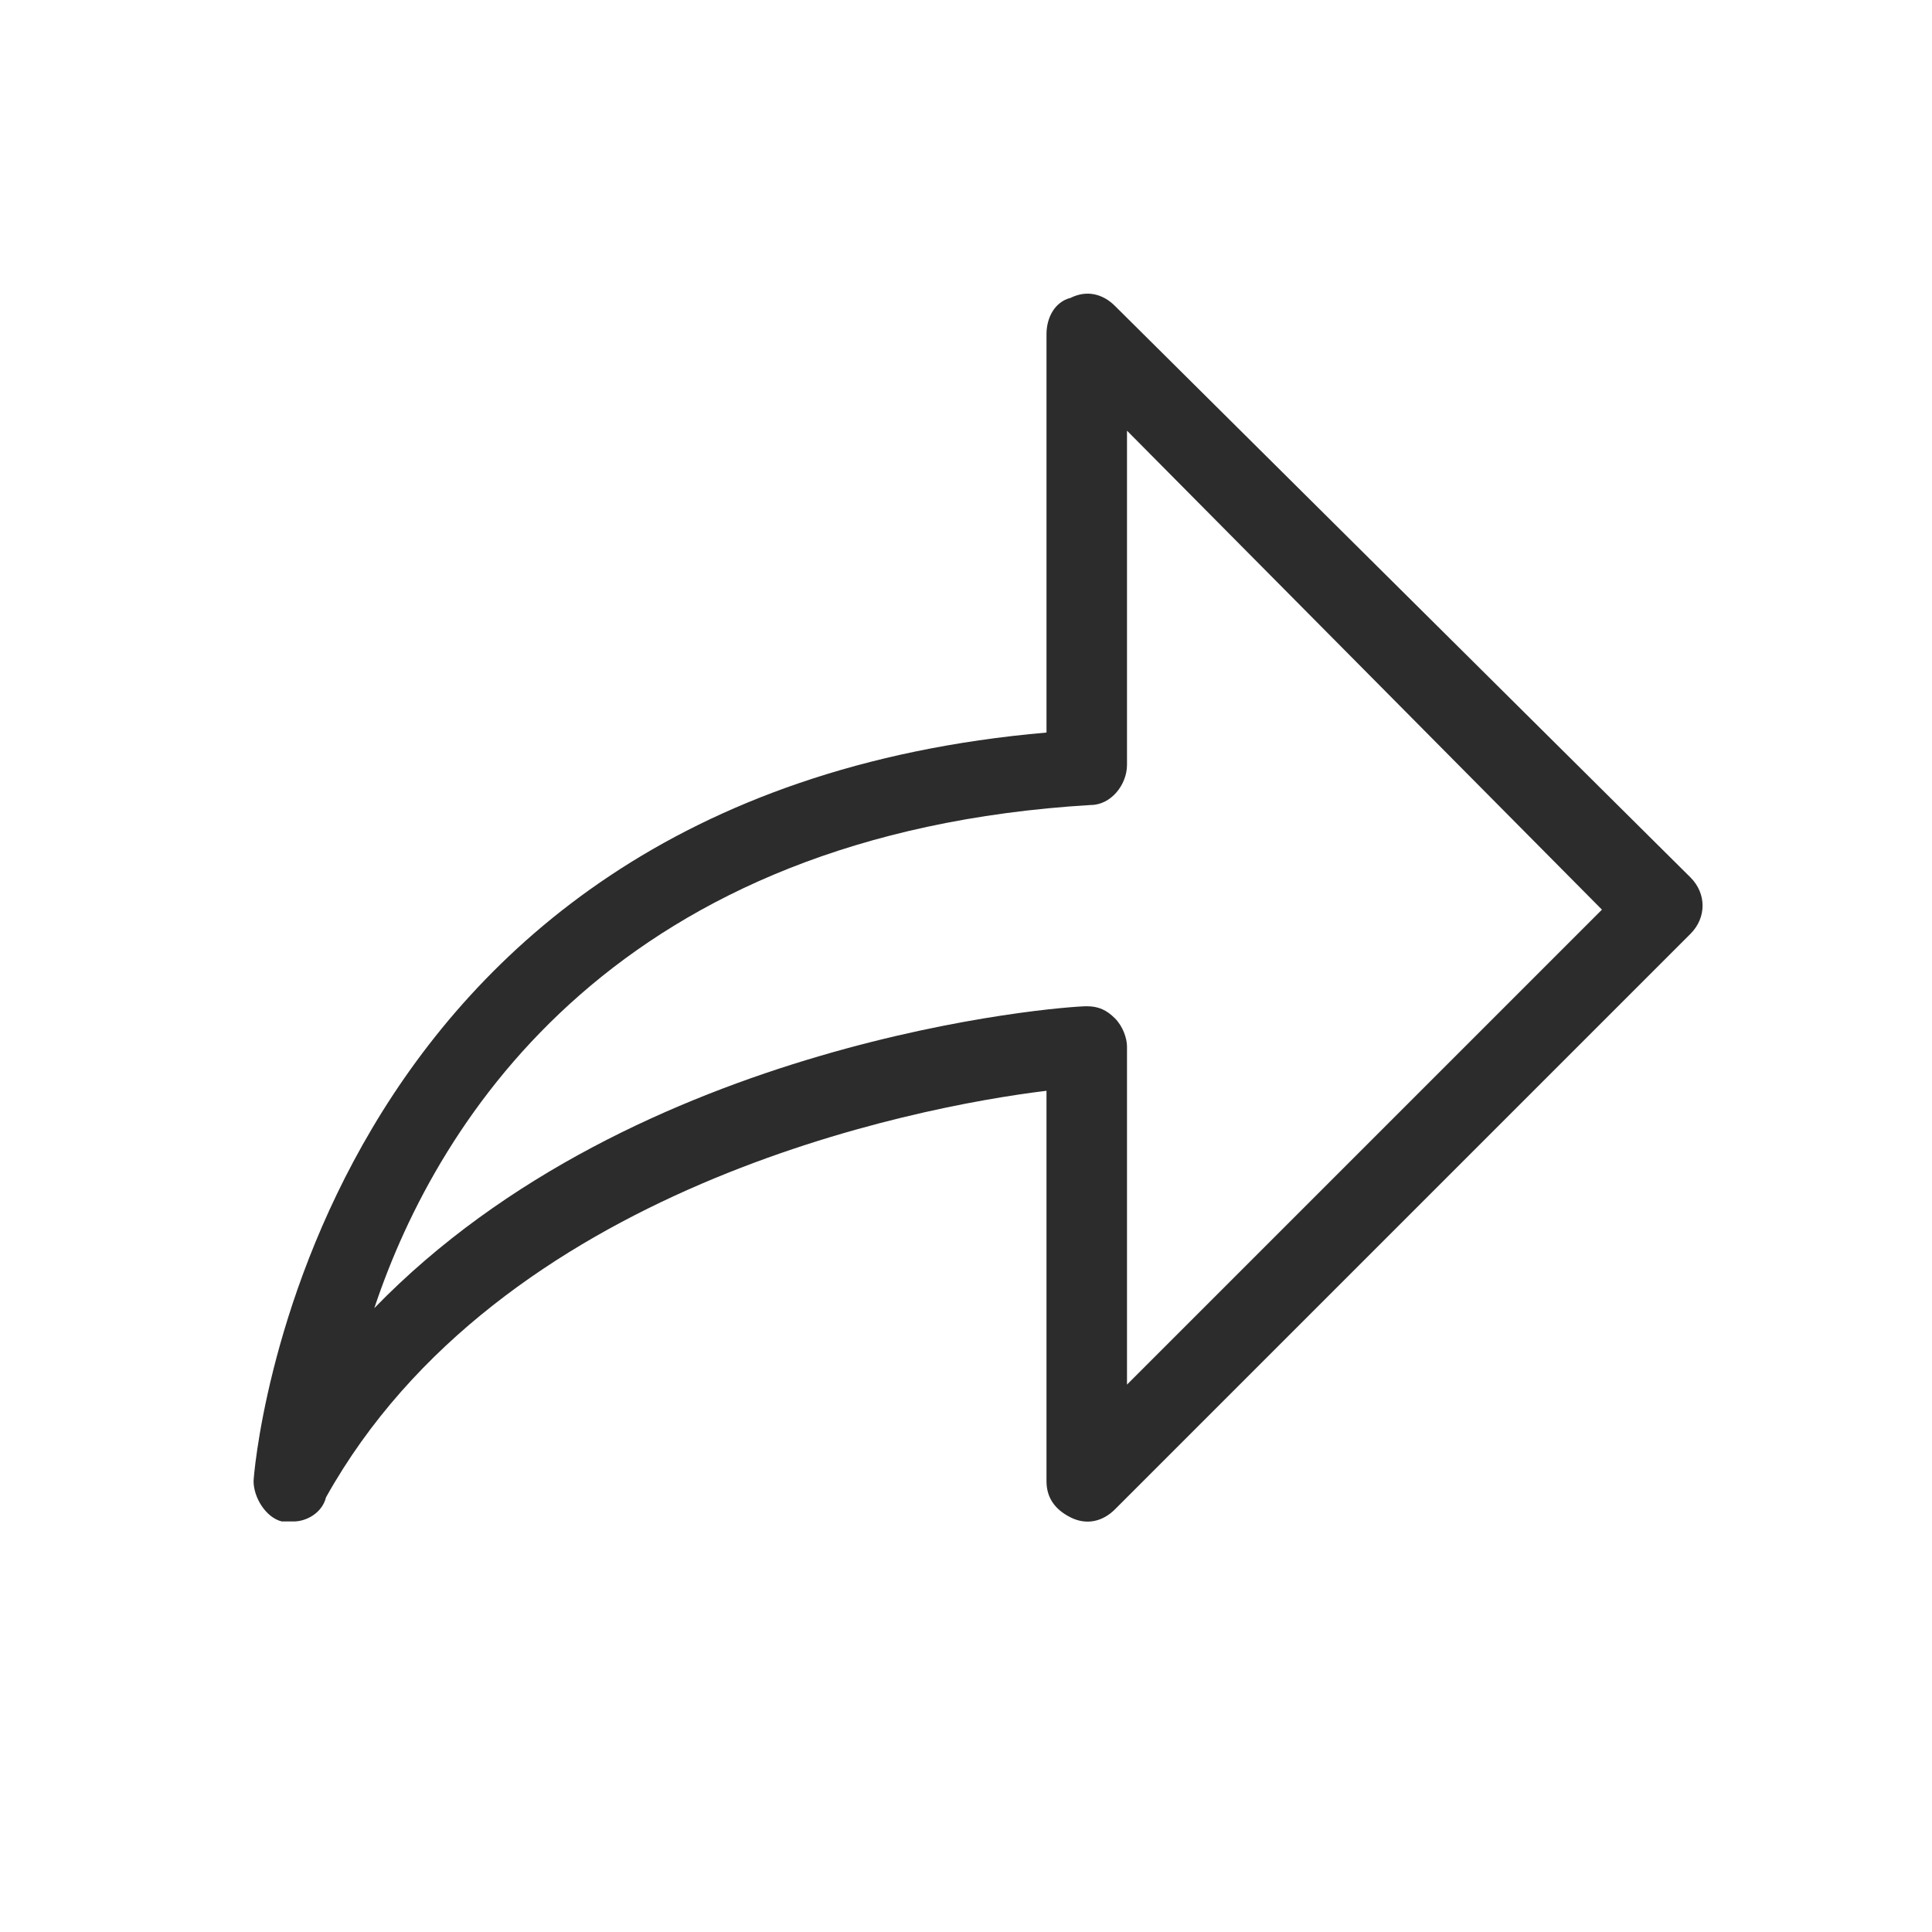
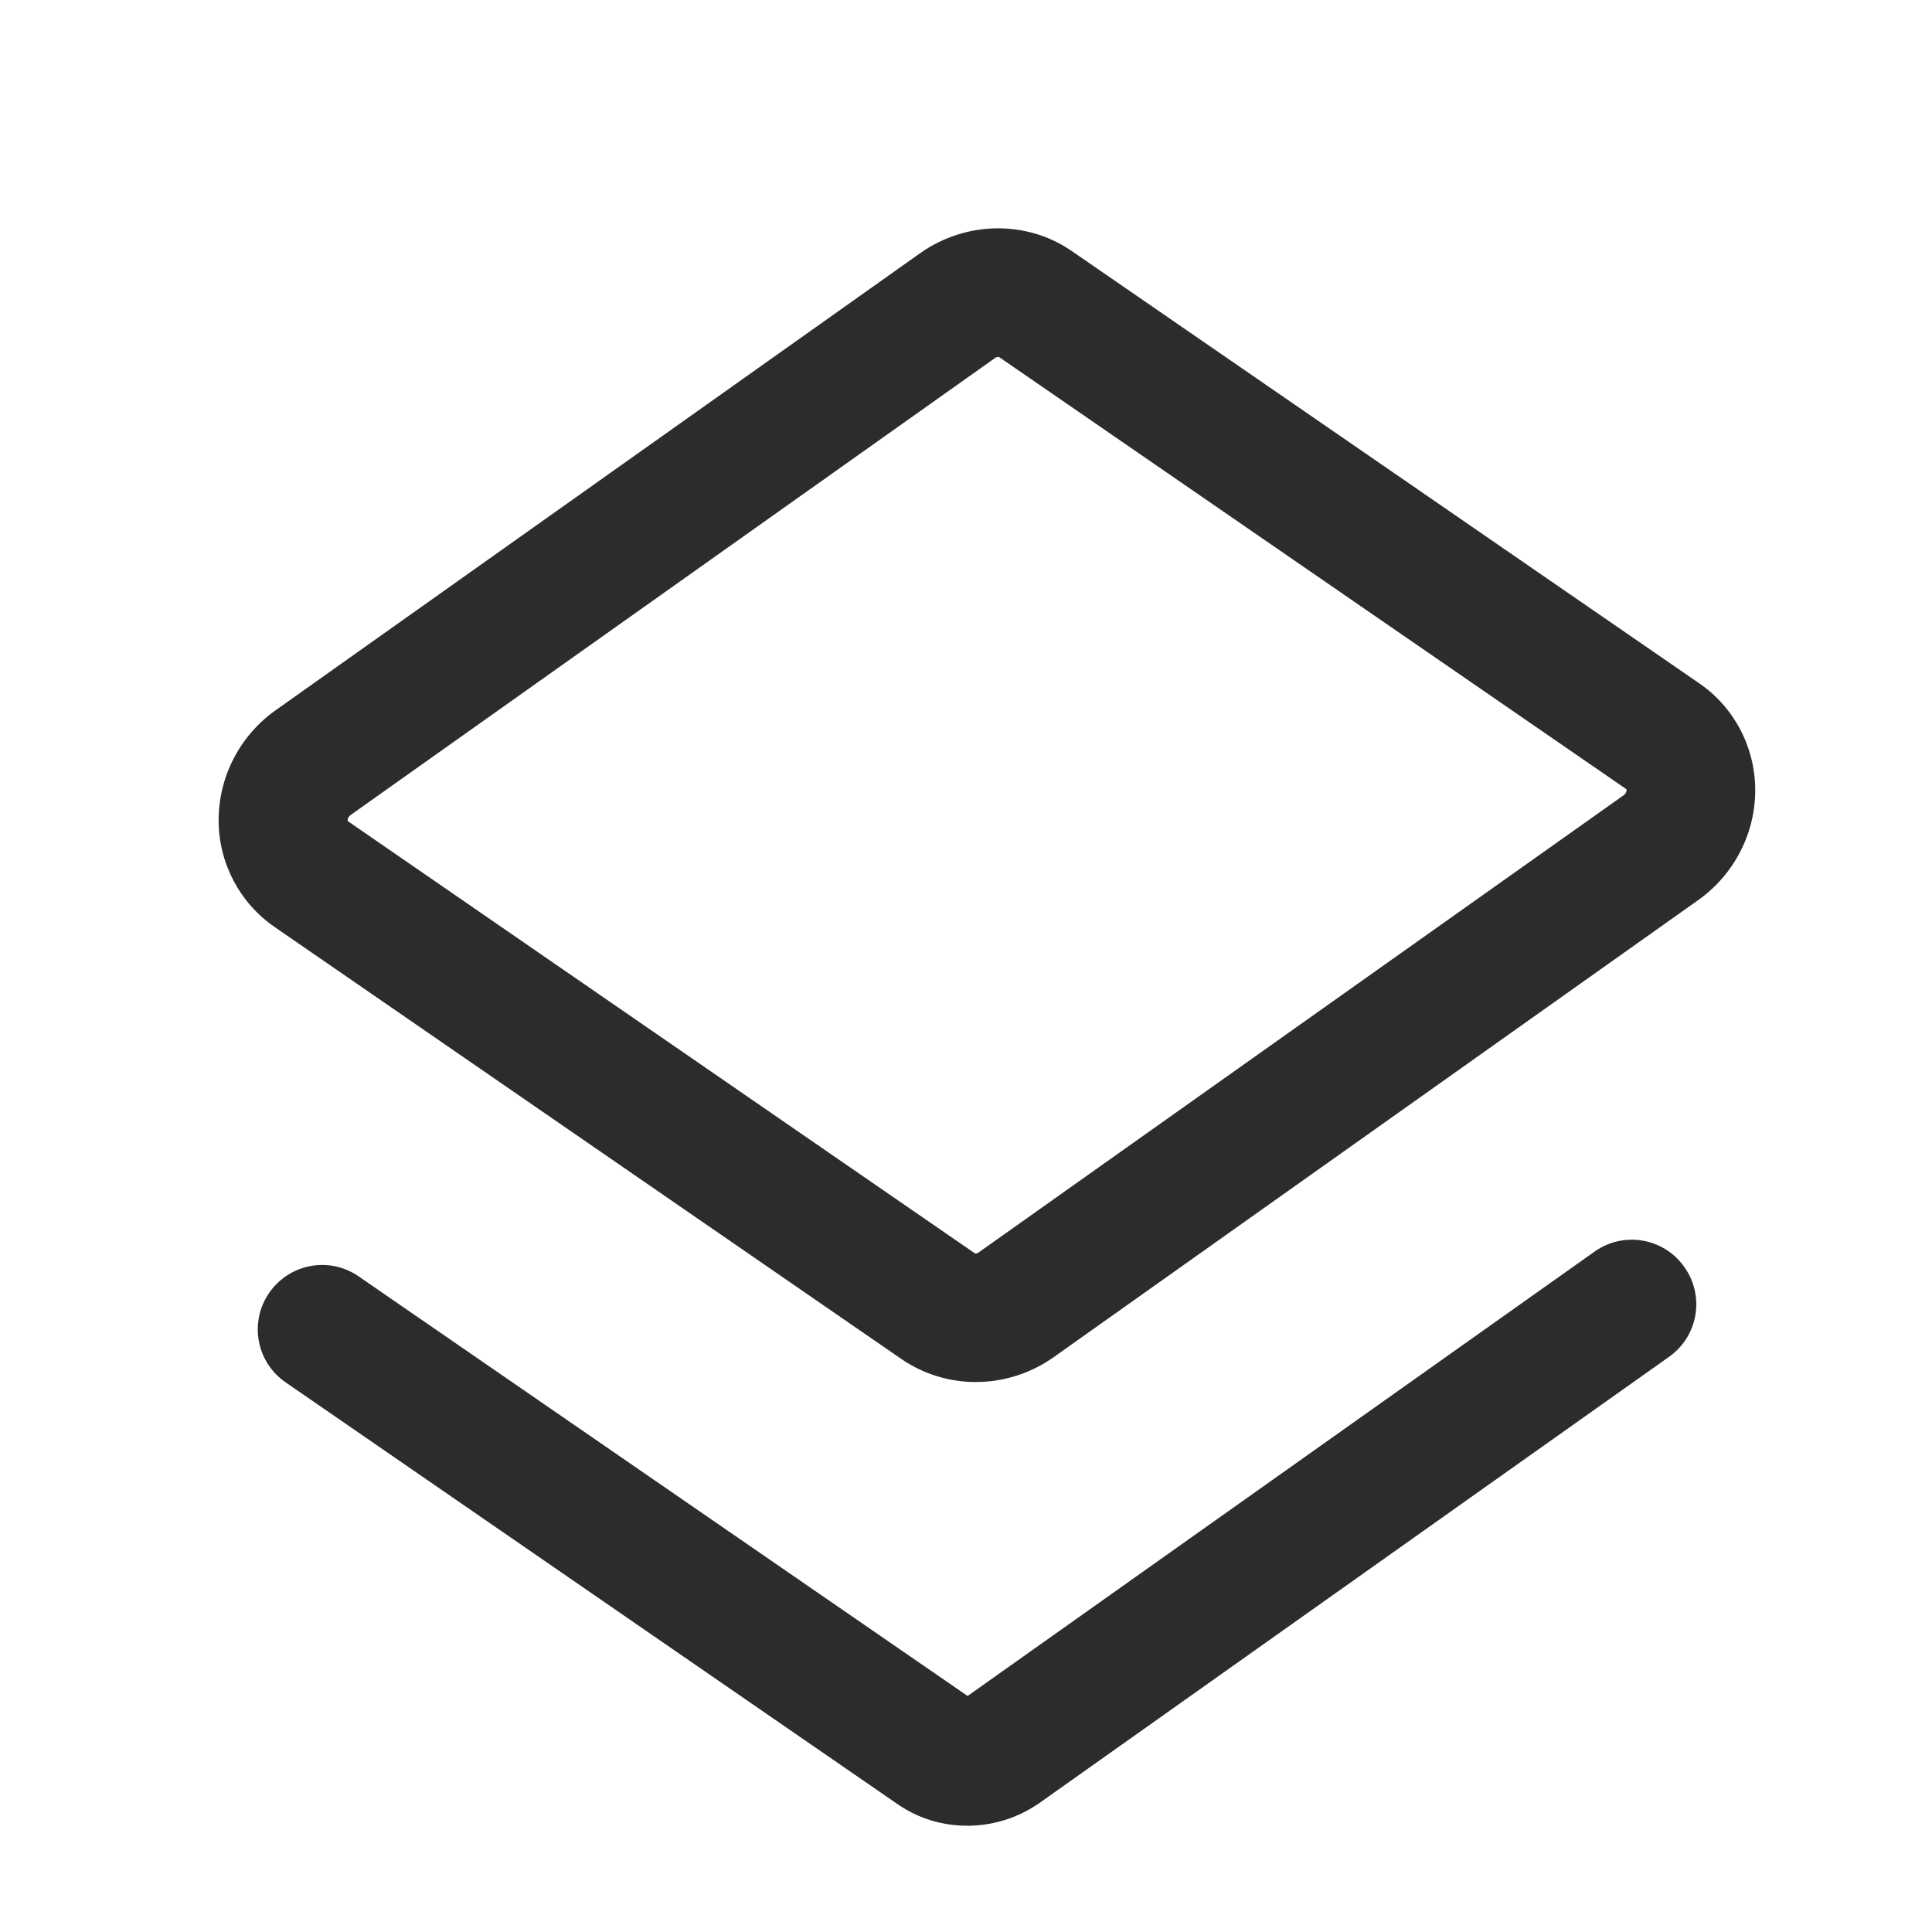
- <svg xmlns="http://www.w3.org/2000/svg" t="1605197422470" class="icon" viewBox="0 0 1024 1024" version="1.1" p-id="3592" width="16" height="16">
+ <svg xmlns="http://www.w3.org/2000/svg" t="1605198465181" class="icon" viewBox="0 0 1024 1024" version="1.1" p-id="13045" width="16" height="16">
  <defs>
    <style type="text/css" />
  </defs>
-   <path d="M155.733 806.4H149.333c-8.533-2.133-14.933-12.8-14.933-21.333 0-4.267 27.733-362.667 420.267-396.8V177.067c0-8.533 4.267-17.067 12.8-19.2 8.533-4.267 17.067-2.133 23.467 4.267L896 465.067c8.533 8.533 8.533 21.333 0 29.867L590.933 800c-6.4 6.4-14.933 8.533-23.467 4.267-8.533-4.267-12.8-10.667-12.8-19.2v-206.933c-70.4 8.533-290.133 51.2-381.867 215.467-2.133 8.533-10.667 12.8-17.067 12.8zM576 533.333c6.4 0 10.667 2.133 14.933 6.4 4.267 4.267 6.4 10.667 6.4 14.933v179.2l251.733-251.733L597.333 228.267V405.333c0 10.667-8.533 21.333-19.2 21.333-249.6 14.933-345.6 164.267-379.733 266.667C337.067 550.4 563.2 533.333 576 533.333z m0-128z" p-id="3593" fill="#2c2c2c" />
+   <path d="M517.12 732.501c-13.824 0-27.477-4.096-39.253-12.117L145.579 491.349a68.642 68.642 0 0 1-29.696-56.149c-0.171-23.381 11.264-45.397 30.379-58.88L487.765 134.144c24.235-17.067 56.491-17.579 80.384-1.024l332.459 229.035c18.432 12.629 29.525 33.621 29.696 56.149 0.171 23.381-11.264 45.397-30.379 58.88L558.421 719.36c-12.288 8.704-26.795 13.141-41.301 13.141z m-0.512-68.267c0.171 0.171 1.195 0.341 2.219-0.512L860.501 421.547c2.048-1.536 1.536-3.243 1.536-3.243L529.579 189.269c-0.171 0-1.024-0.341-2.219 0.512L185.856 431.957c-2.048 1.536-1.536 3.243-1.536 3.243l332.288 229.035z" p-id="13046" fill="#2c2c2c" />
+   <path d="M512.683 967.68c-12.971 0-25.771-3.755-36.693-11.264L151.381 732.672a34.048 34.048 0 0 1-8.704-47.445c10.752-15.531 31.915-19.456 47.445-8.704l322.731 222.379 332.288-235.52c15.36-10.923 36.693-7.339 47.616 8.192 10.923 15.36 7.339 36.693-8.192 47.616L551.253 955.392c-11.605 8.192-25.088 12.288-38.571 12.288z" p-id="13047" fill="#2c2c2c" />
</svg>
